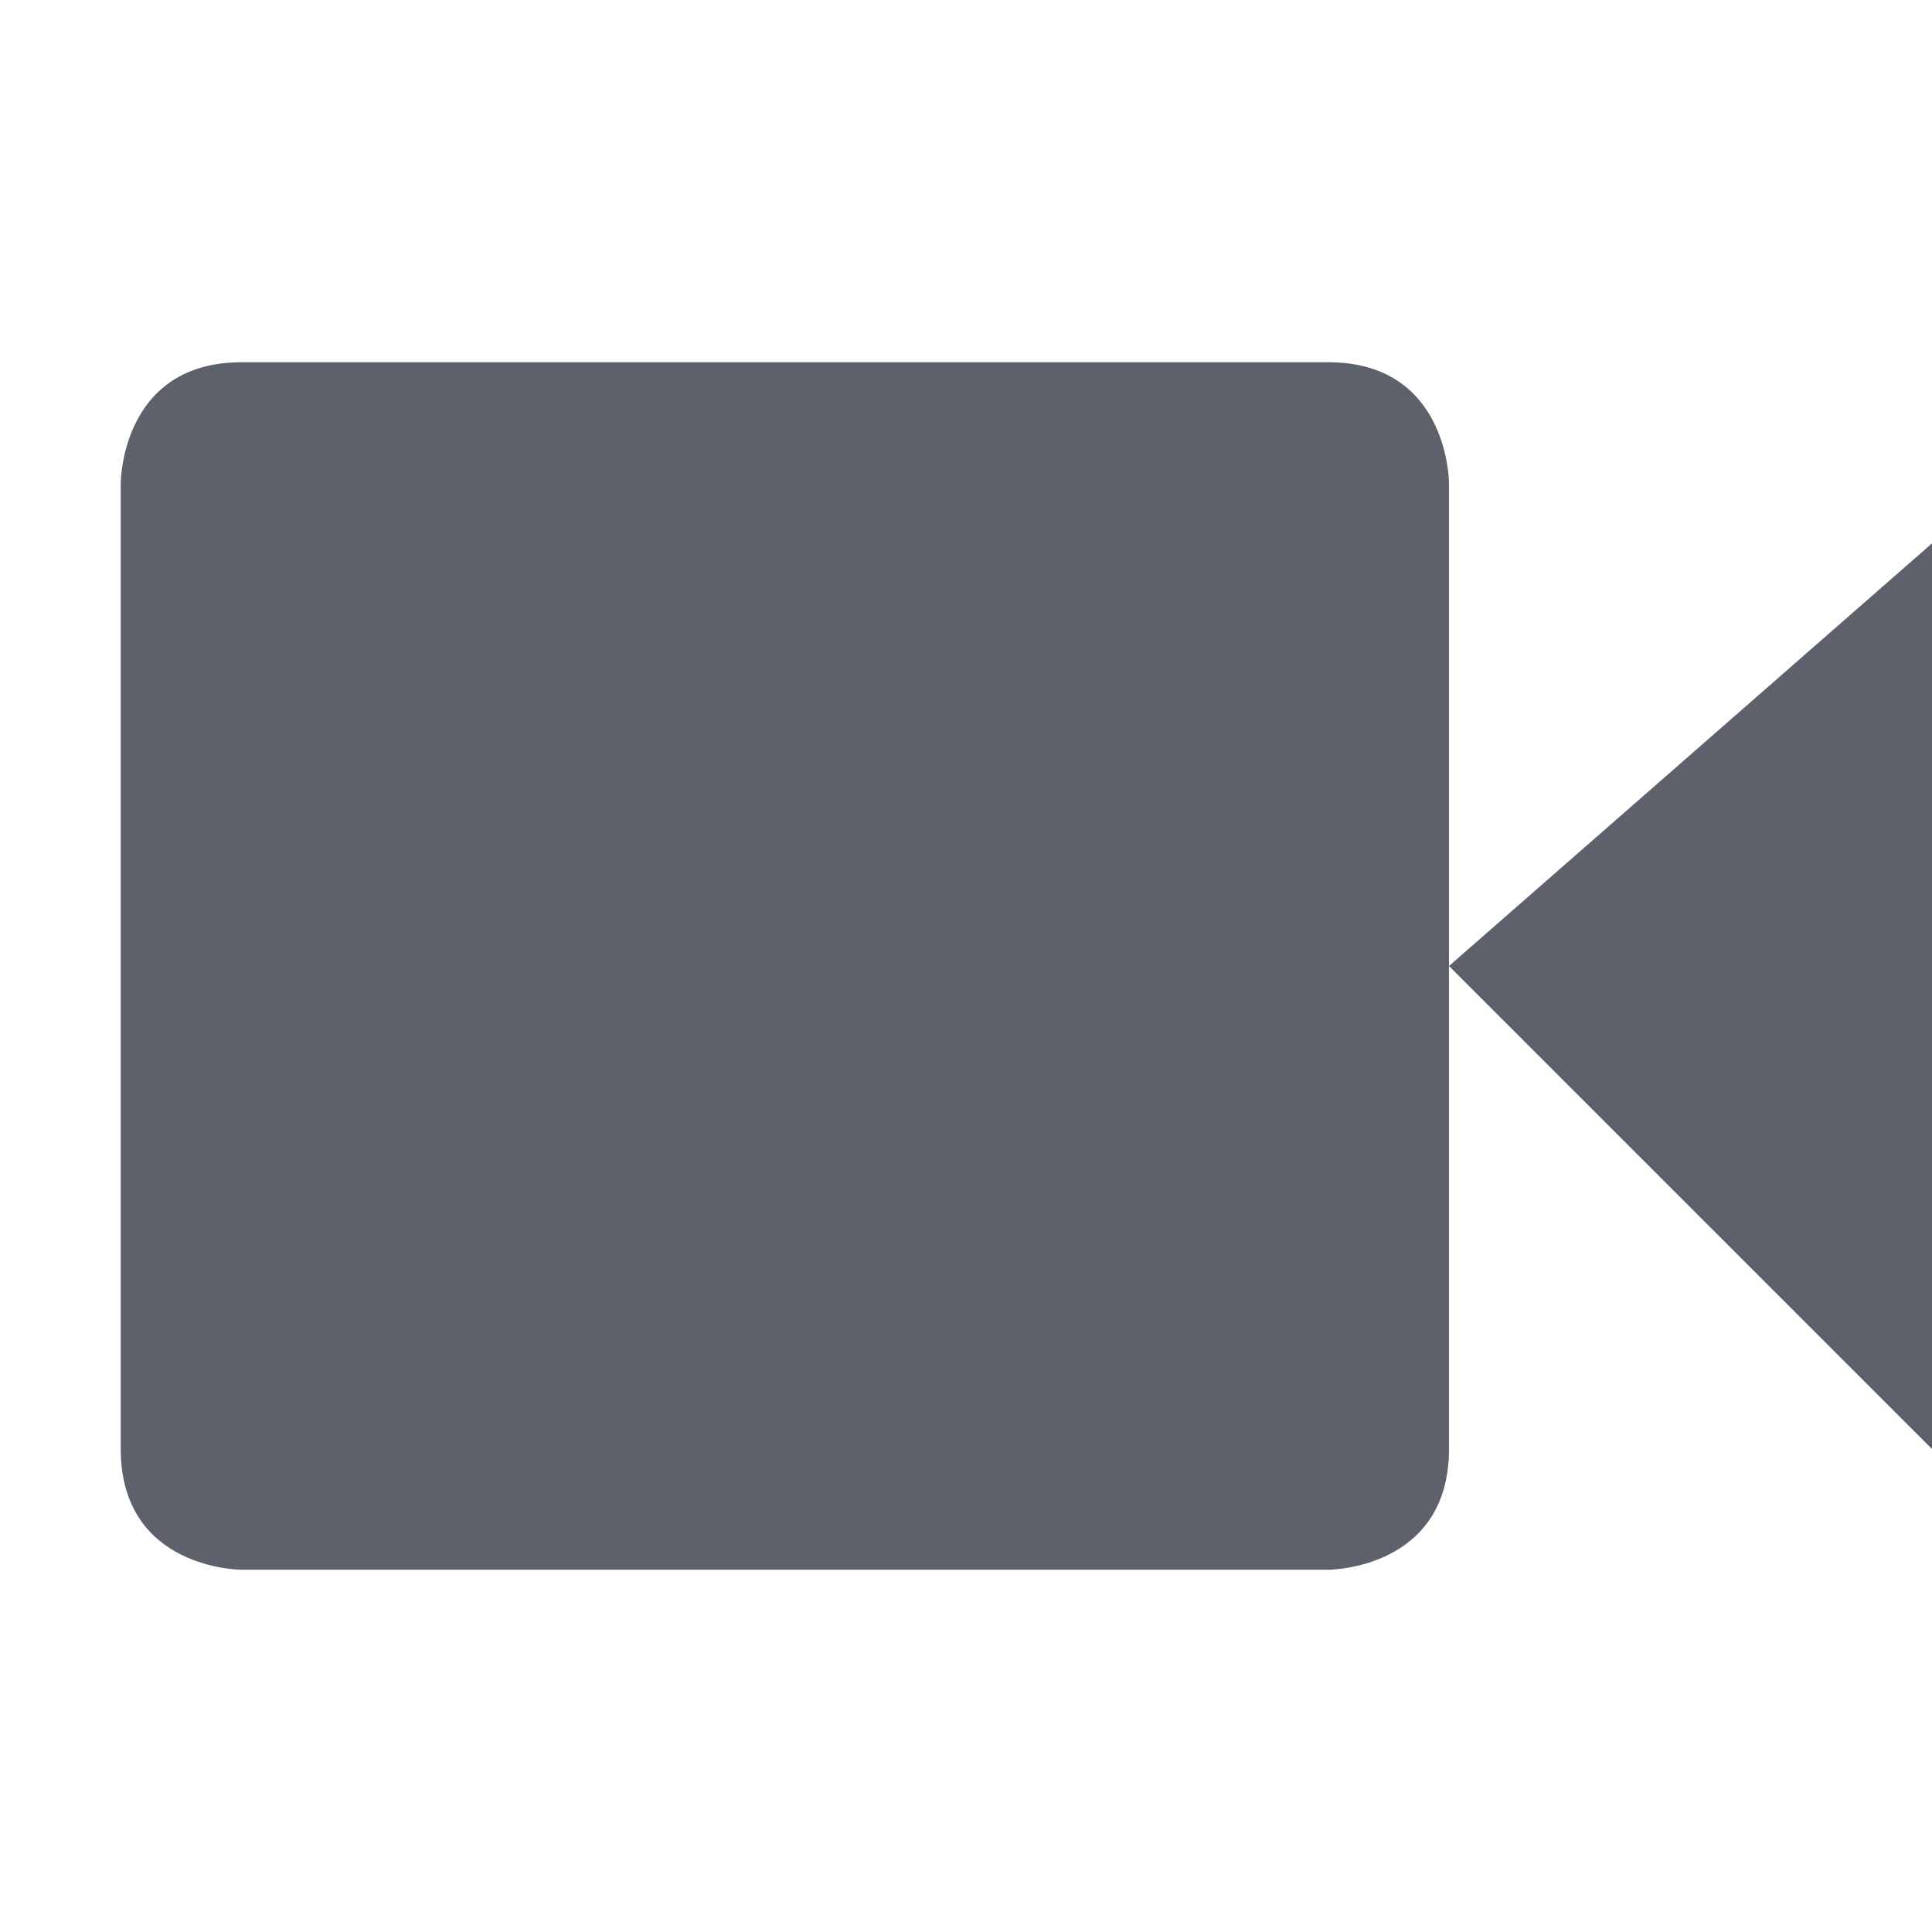
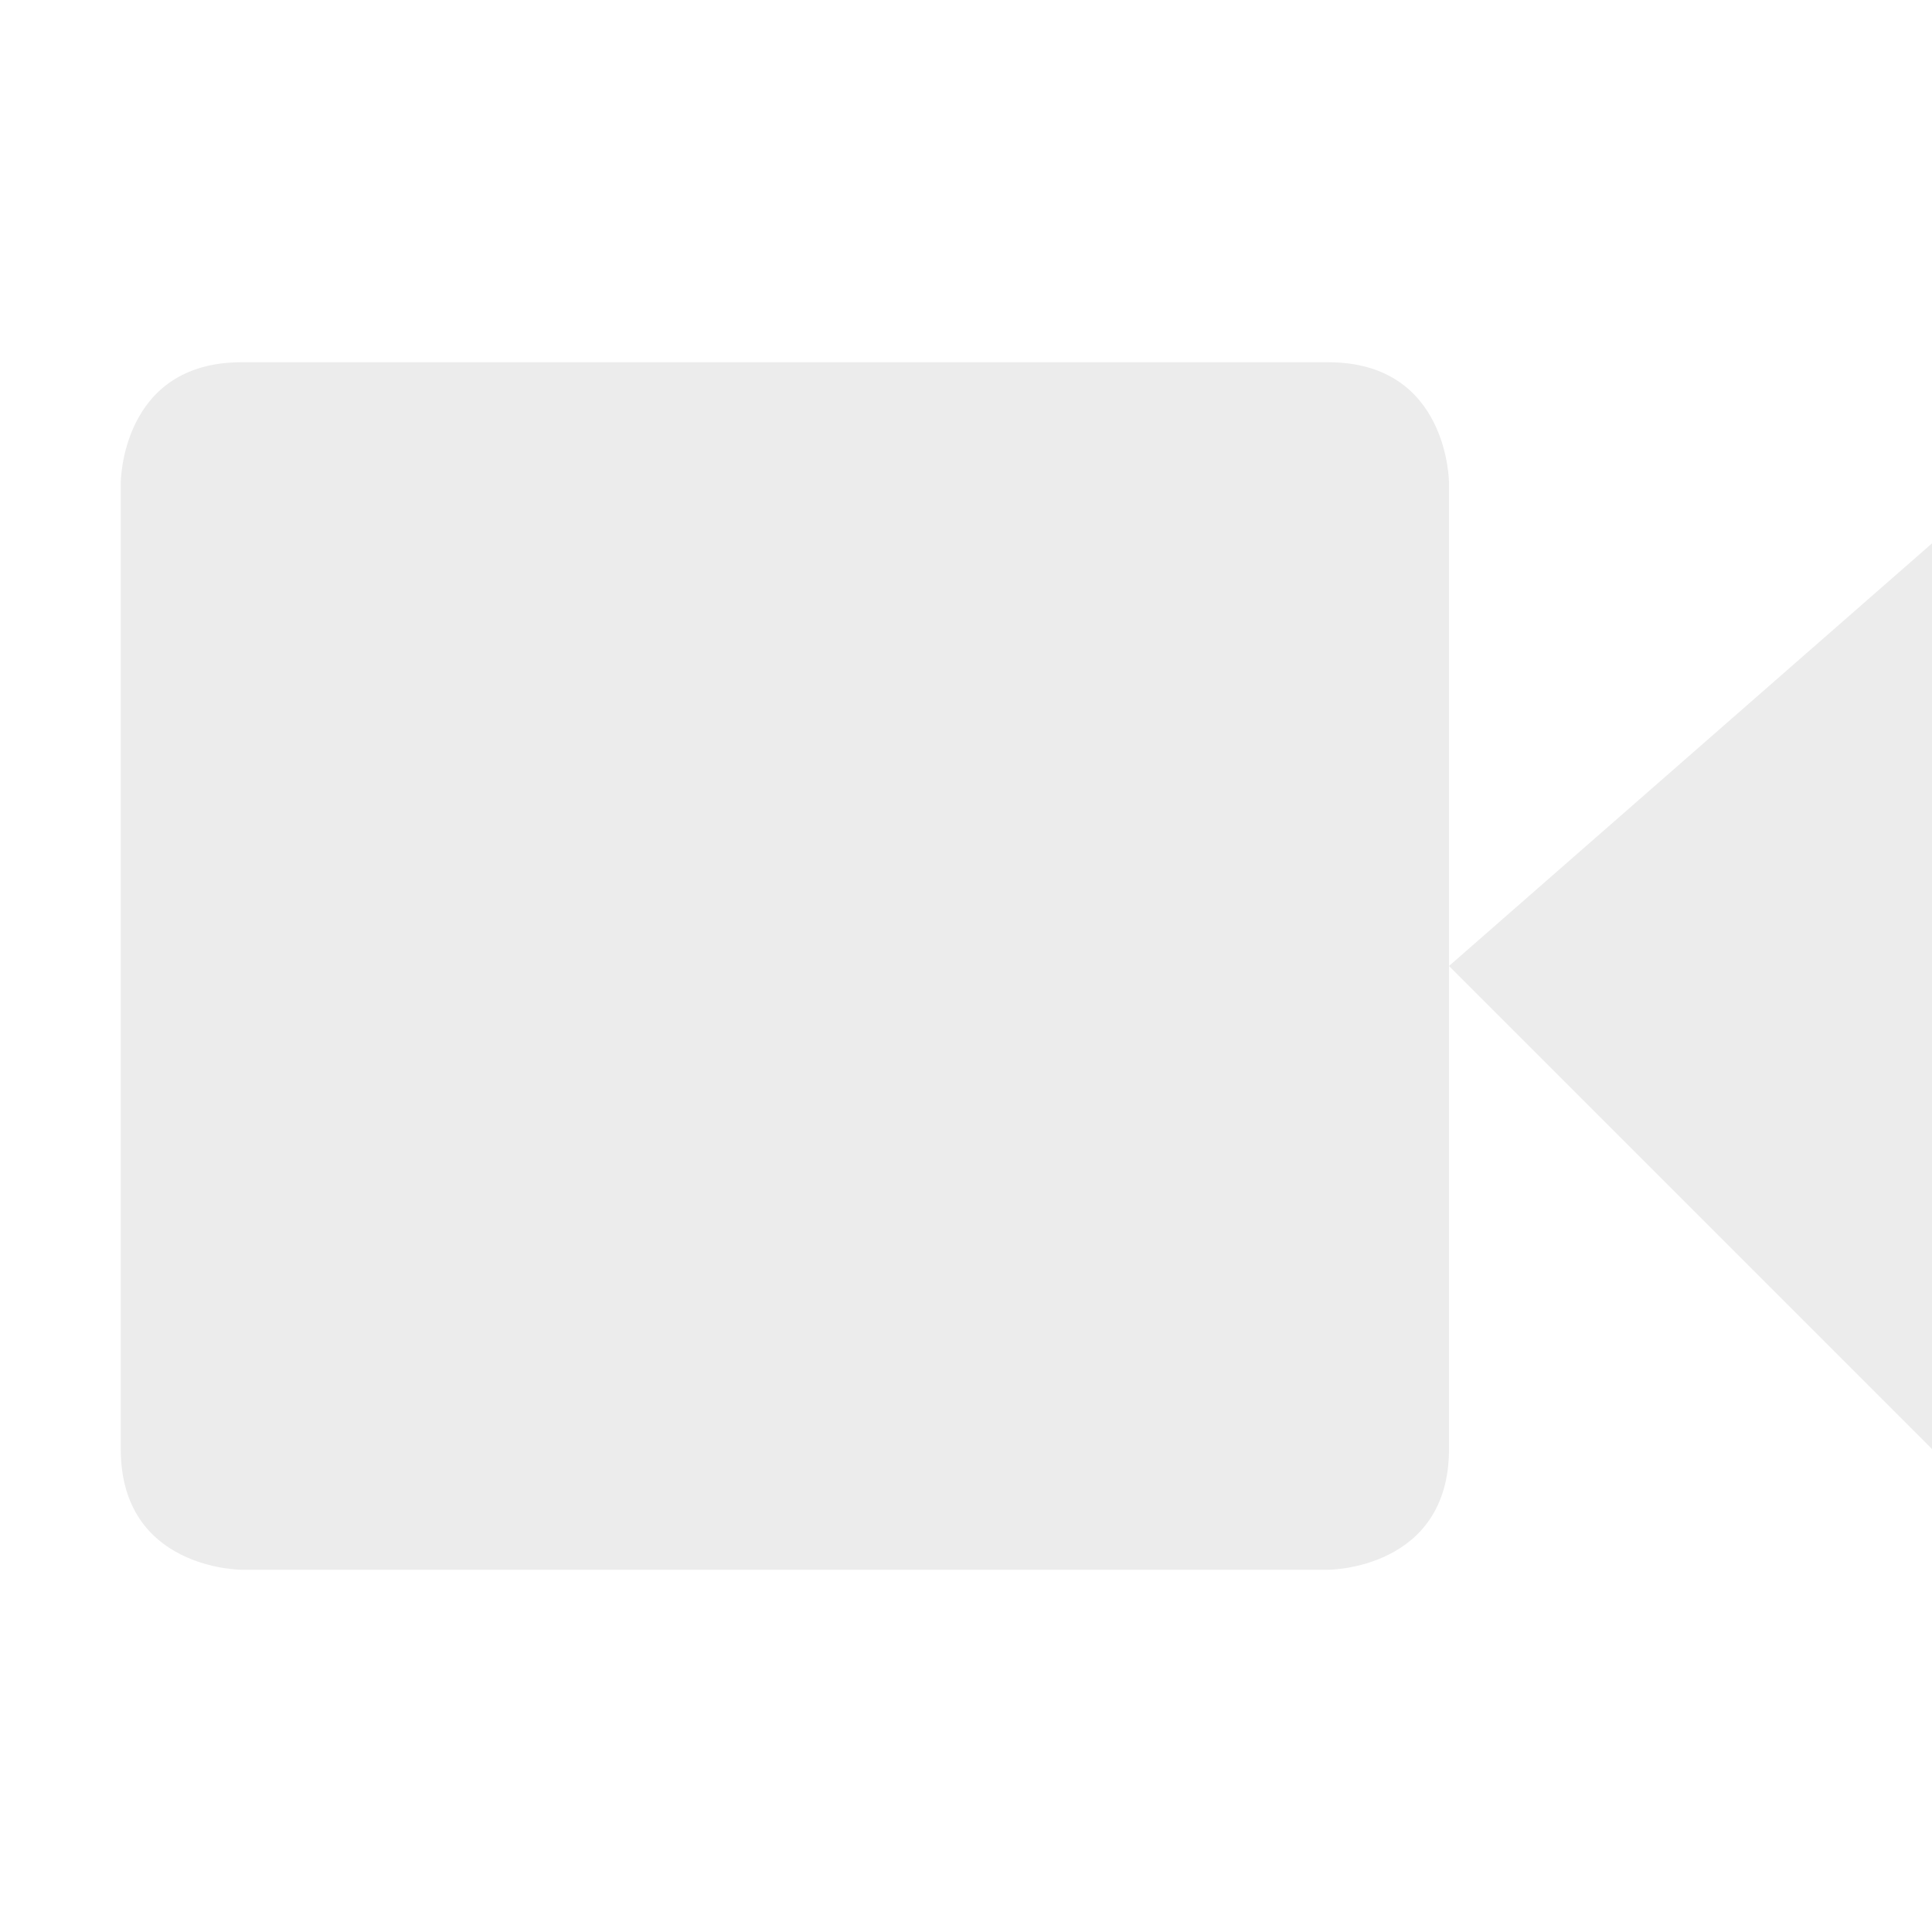
<svg xmlns="http://www.w3.org/2000/svg" width="16" height="16" version="1.1">
-   <path style="fill:#5c616c" d="M 2,3 H 11 C 12,3 12,4 12,4 V 12 C 12,13 11,13 11,13 H 2 C 2,13 1,13 1,12 V 4 C 1,4 1,3 2,3 Z M 16,4.5 V 12 L 12,8 Z" />
+   <path fill="#ececec" d="M 2,3 H 11 C 12,3 12,4 12,4 V 12 C 12,13 11,13 11,13 H 2 C 2,13 1,13 1,12 V 4 C 1,4 1,3 2,3 Z M 16,4.5 V 12 L 12,8 Z" />
</svg>
